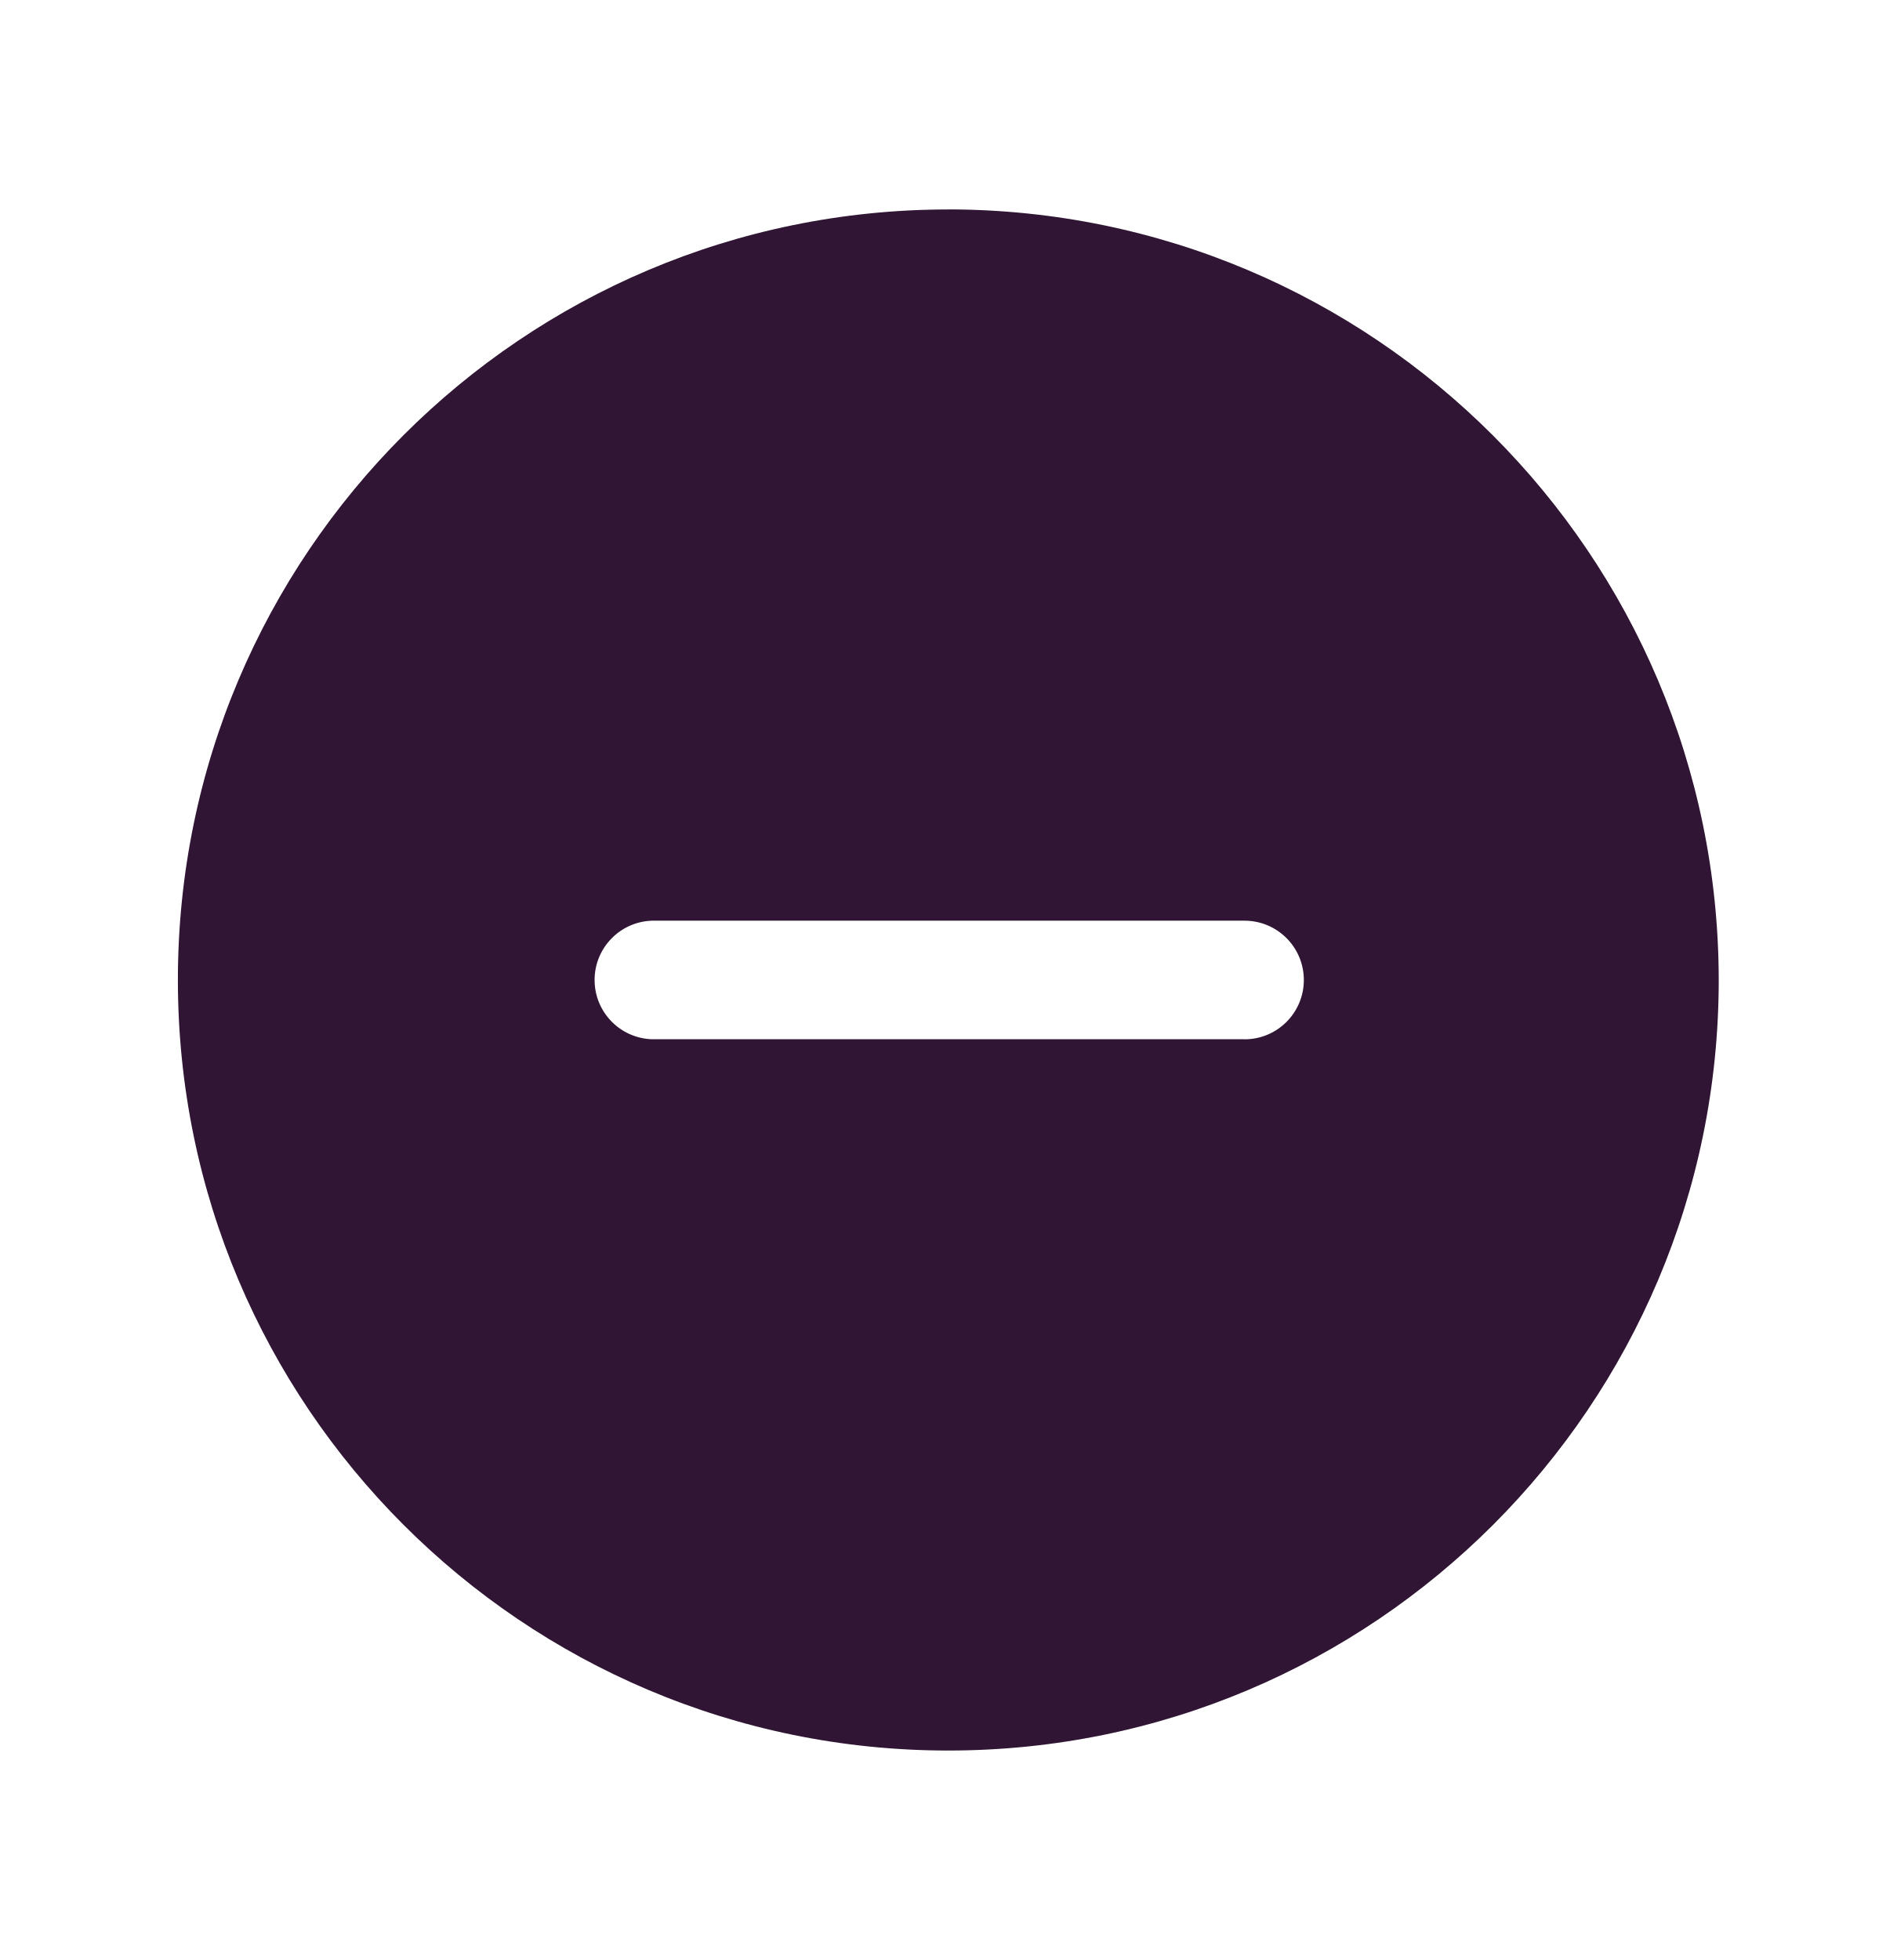
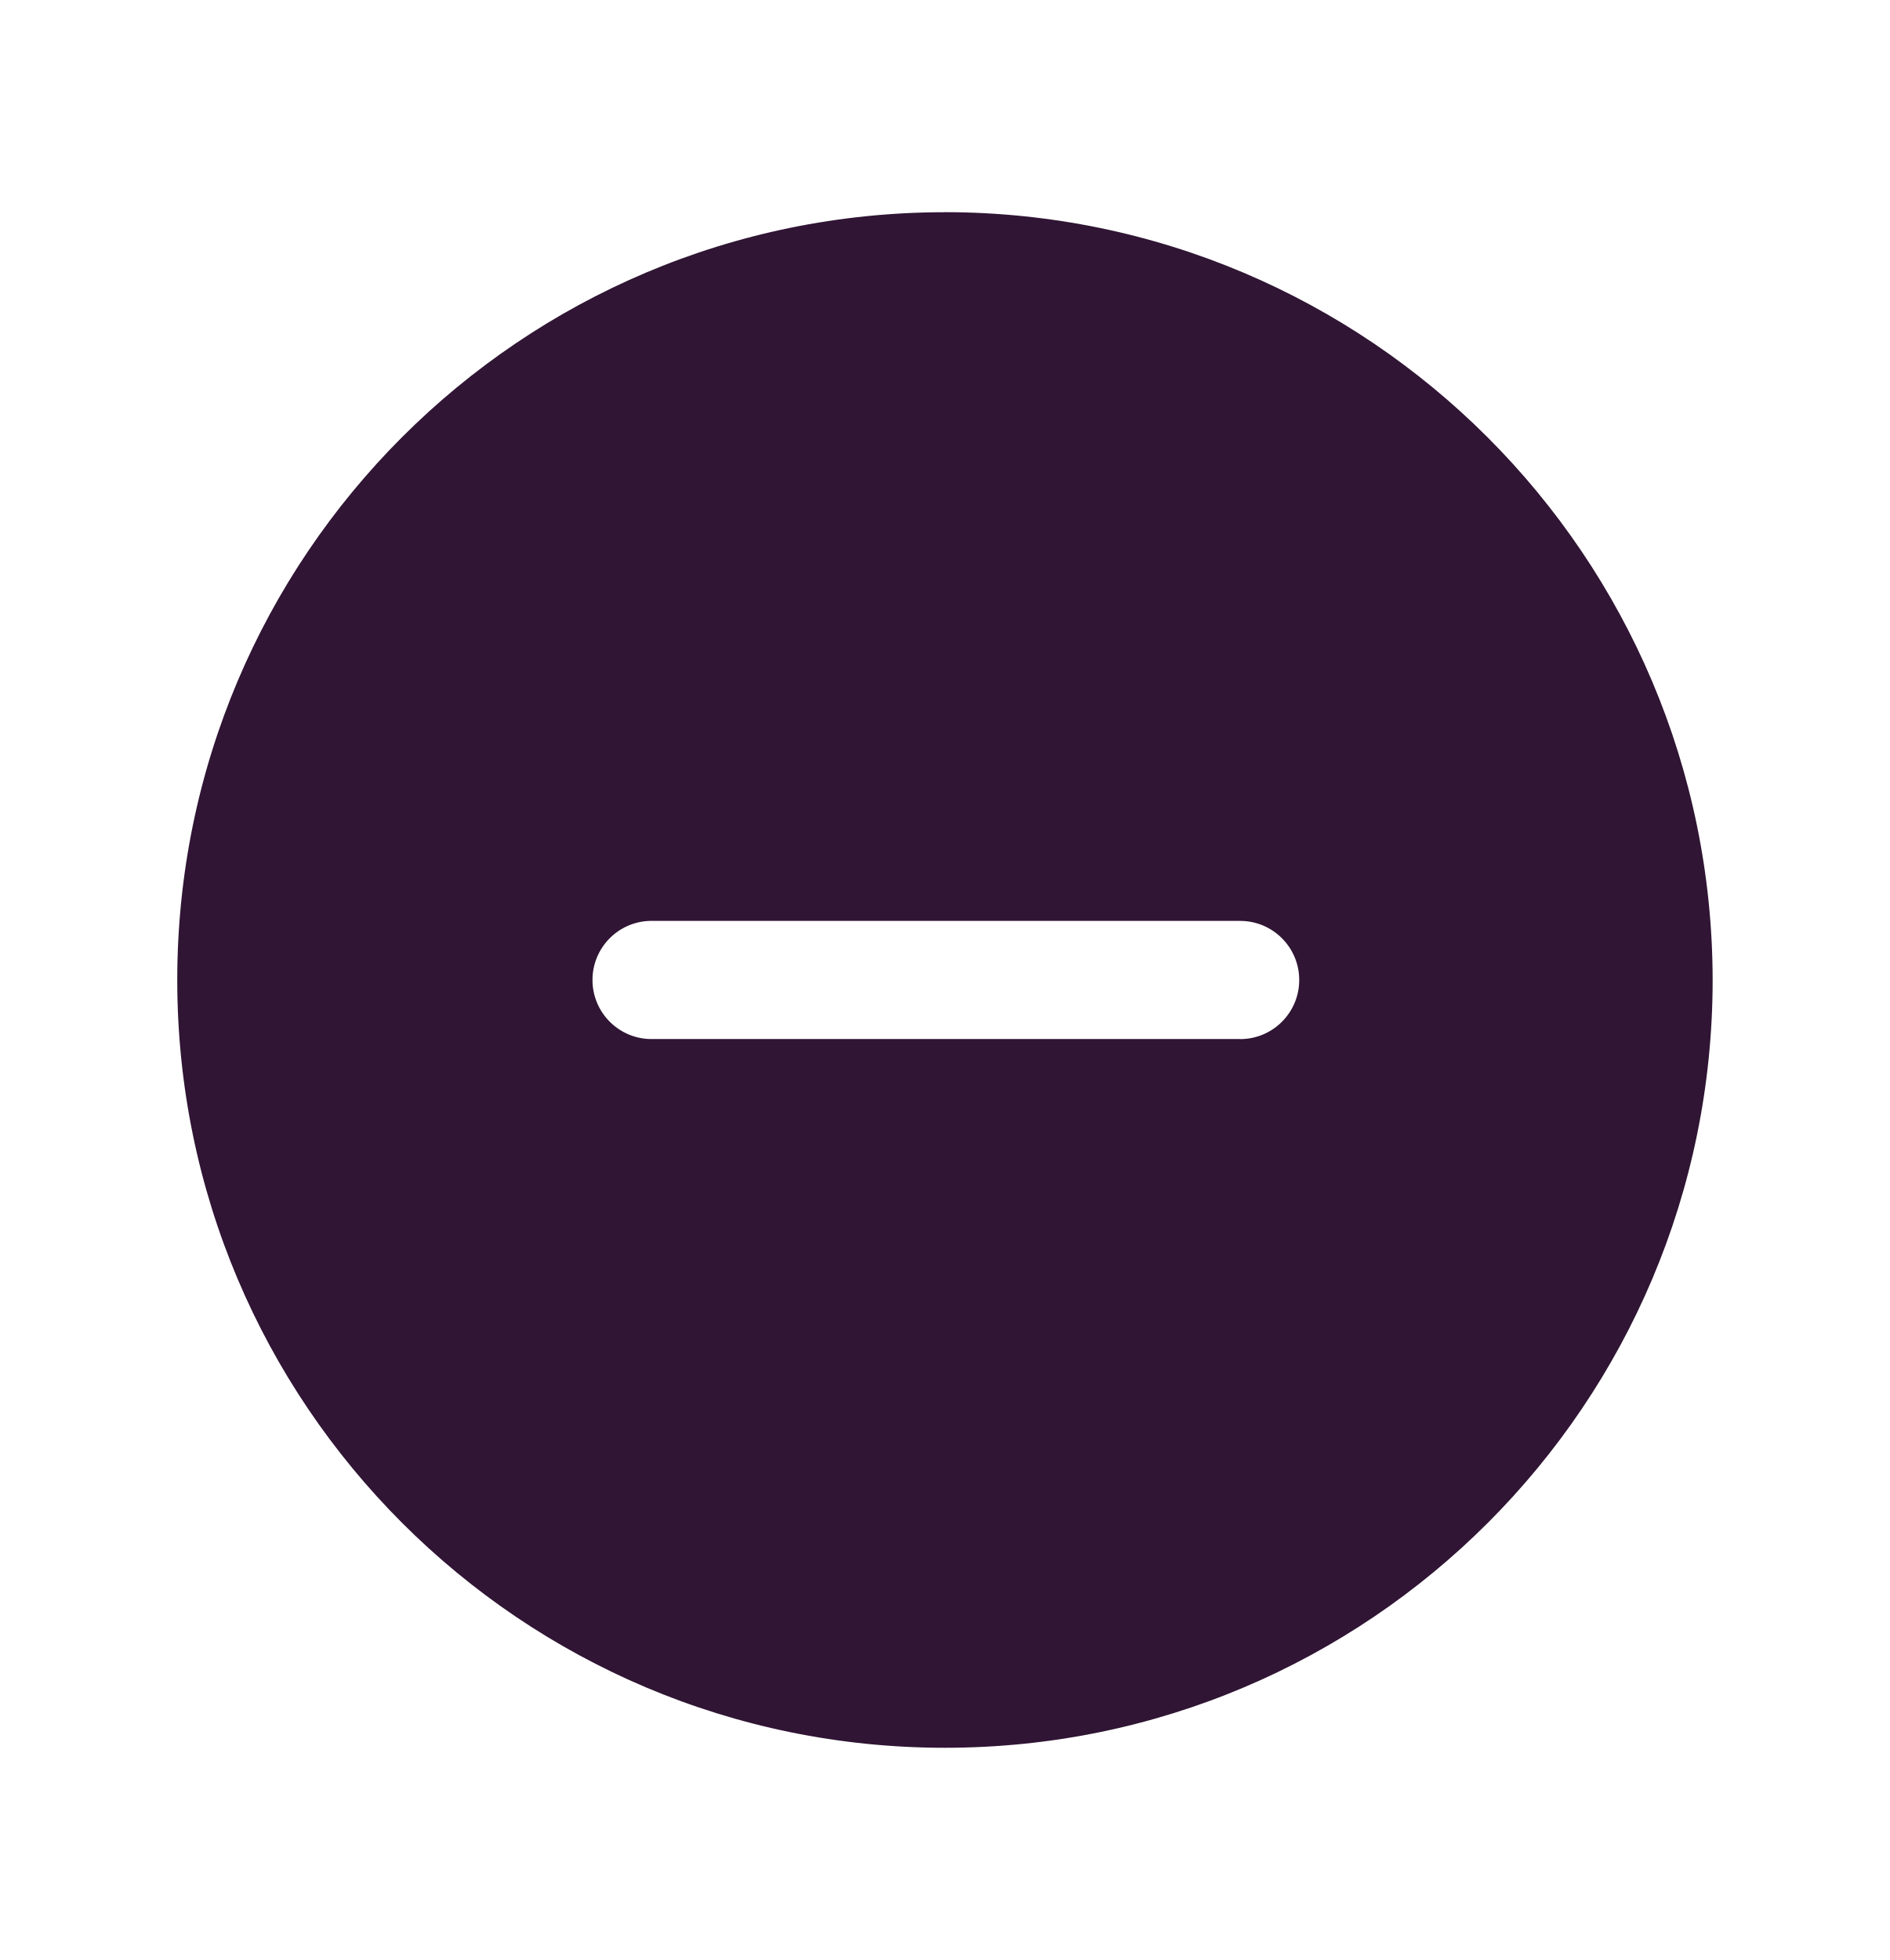
- <svg xmlns="http://www.w3.org/2000/svg" width="30" height="31" fill="none" viewBox="0 0 30 31">
+ <svg xmlns="http://www.w3.org/2000/svg" width="27" height="28" fill="none" viewBox="0 0 30 31">
  <path fill="#301534" d="M15 3.313A12.187 12.187 0 1 0 27.188 15.5 12.2 12.2 0 0 0 15 3.312Zm4.688 13.124h-9.375a.938.938 0 0 1 0-1.875h9.374a.938.938 0 0 1 0 1.876Z" />
</svg>
